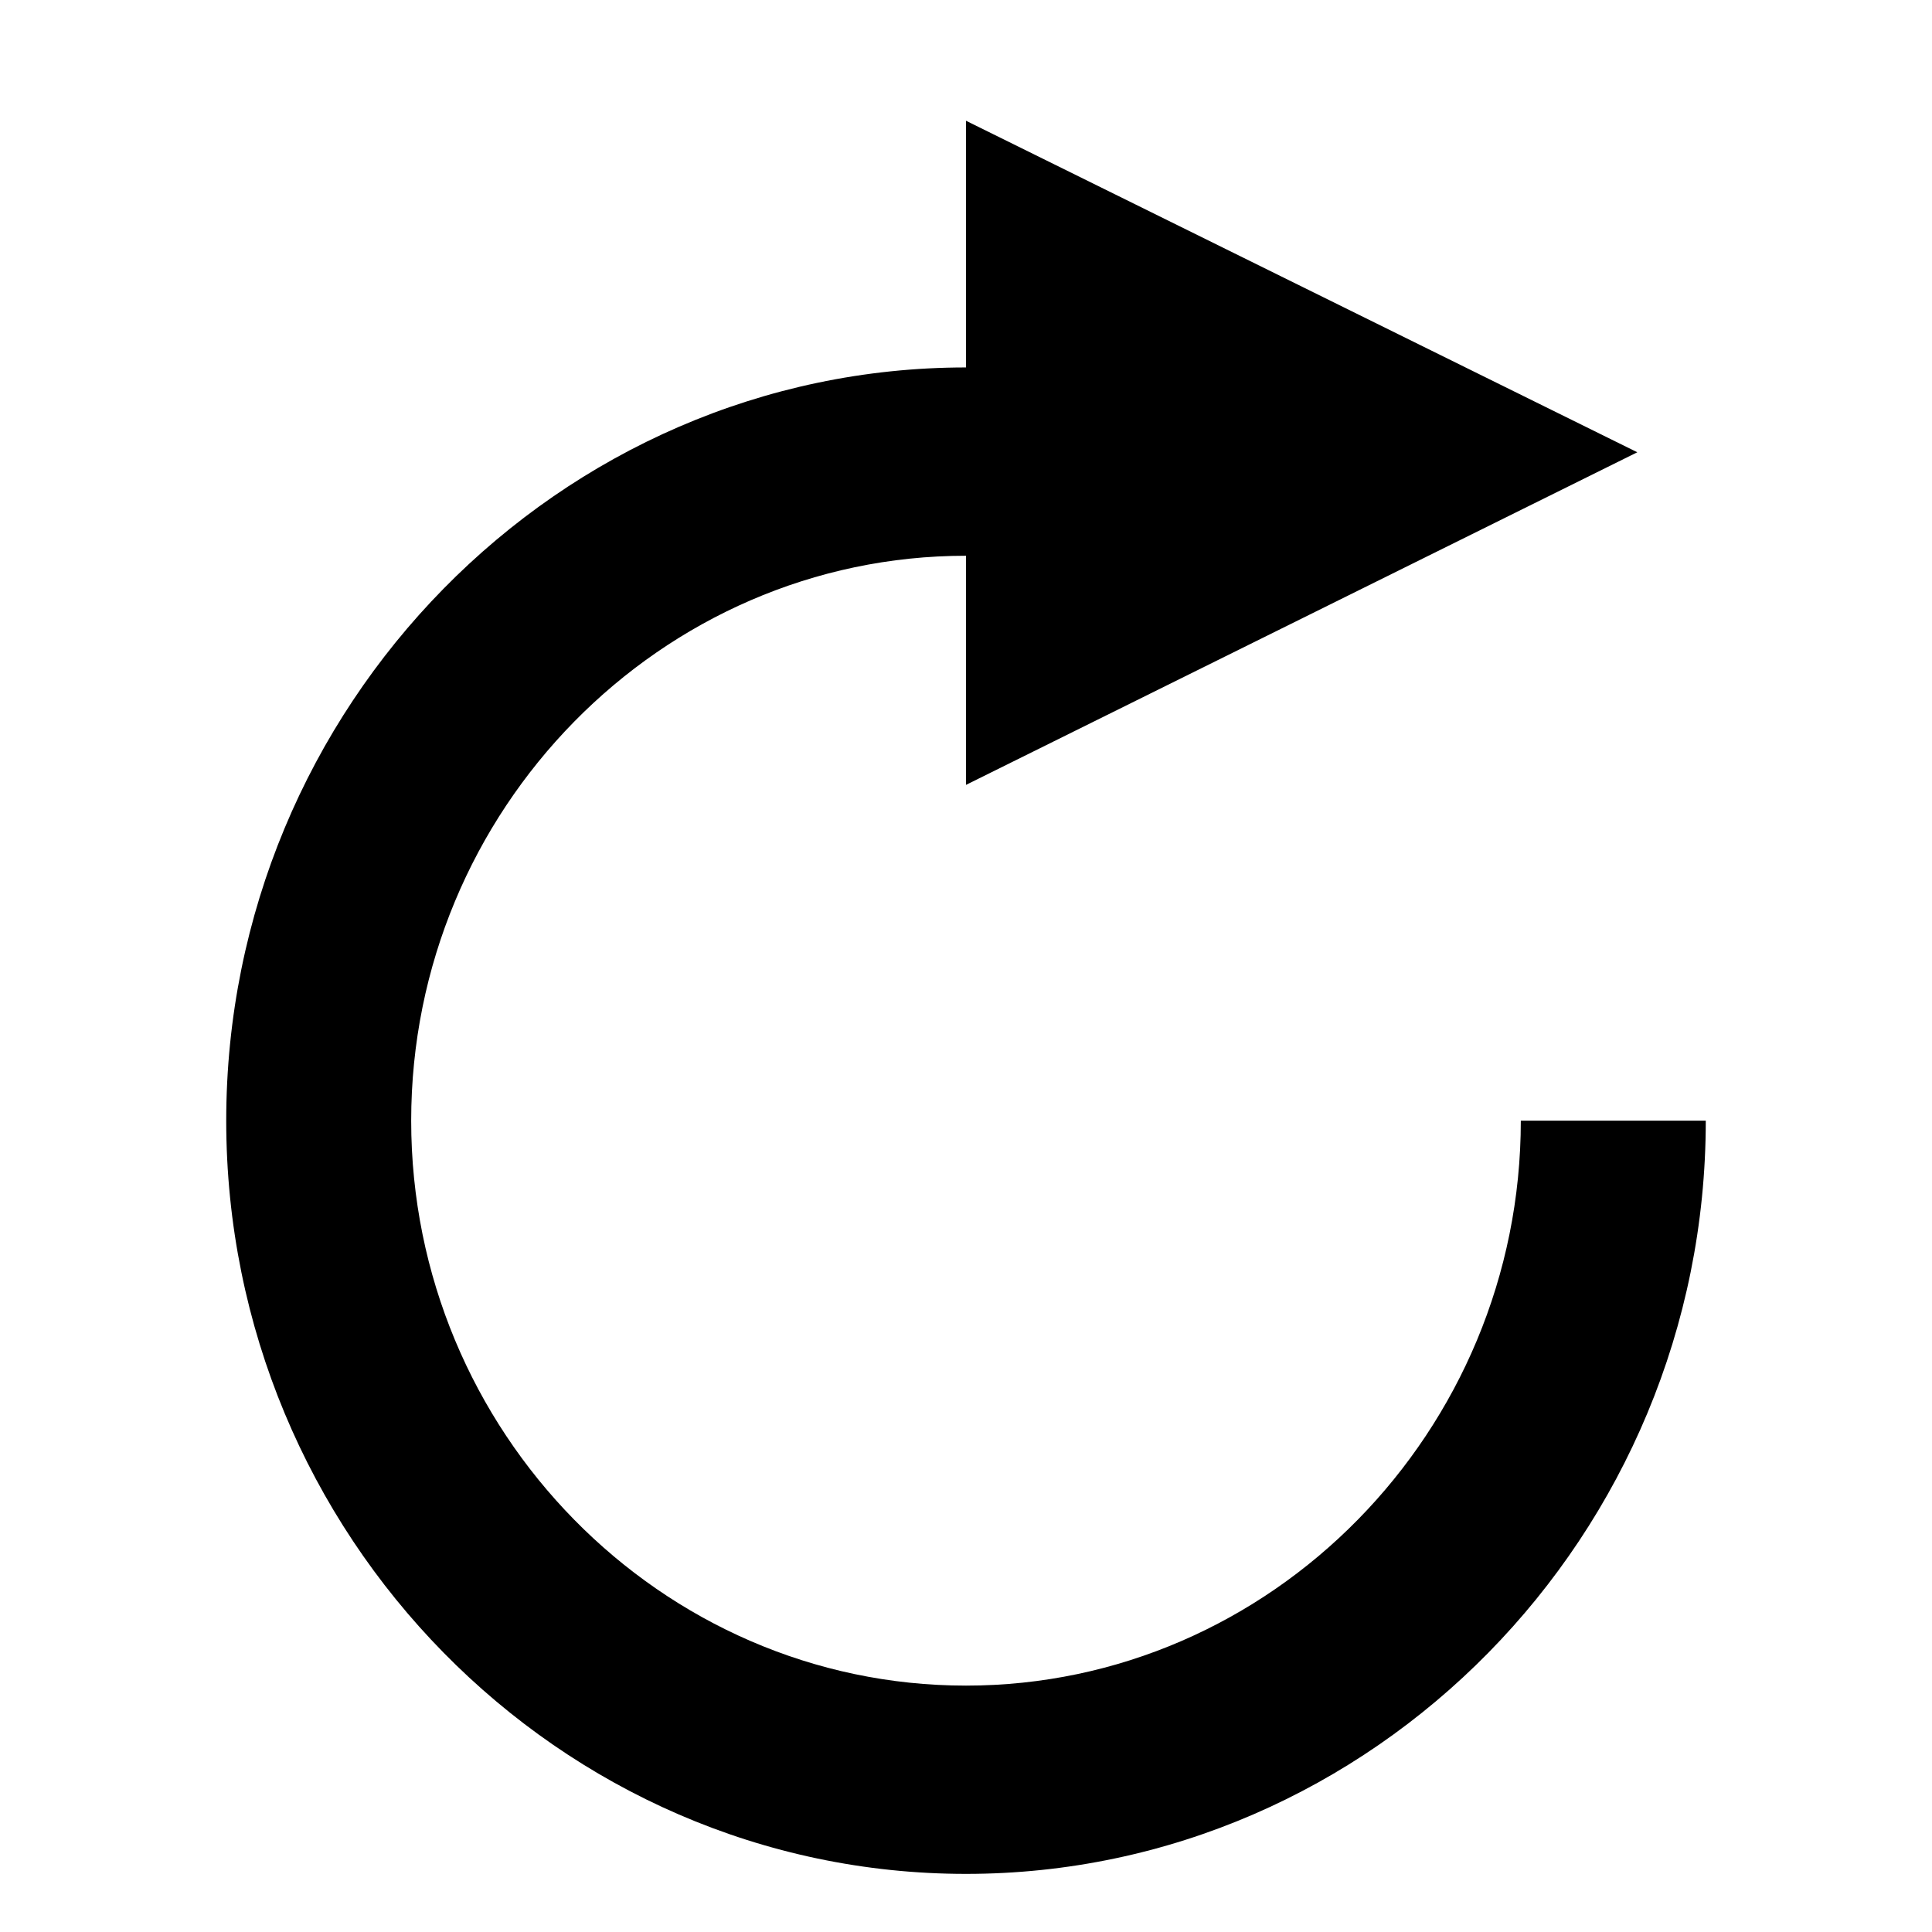
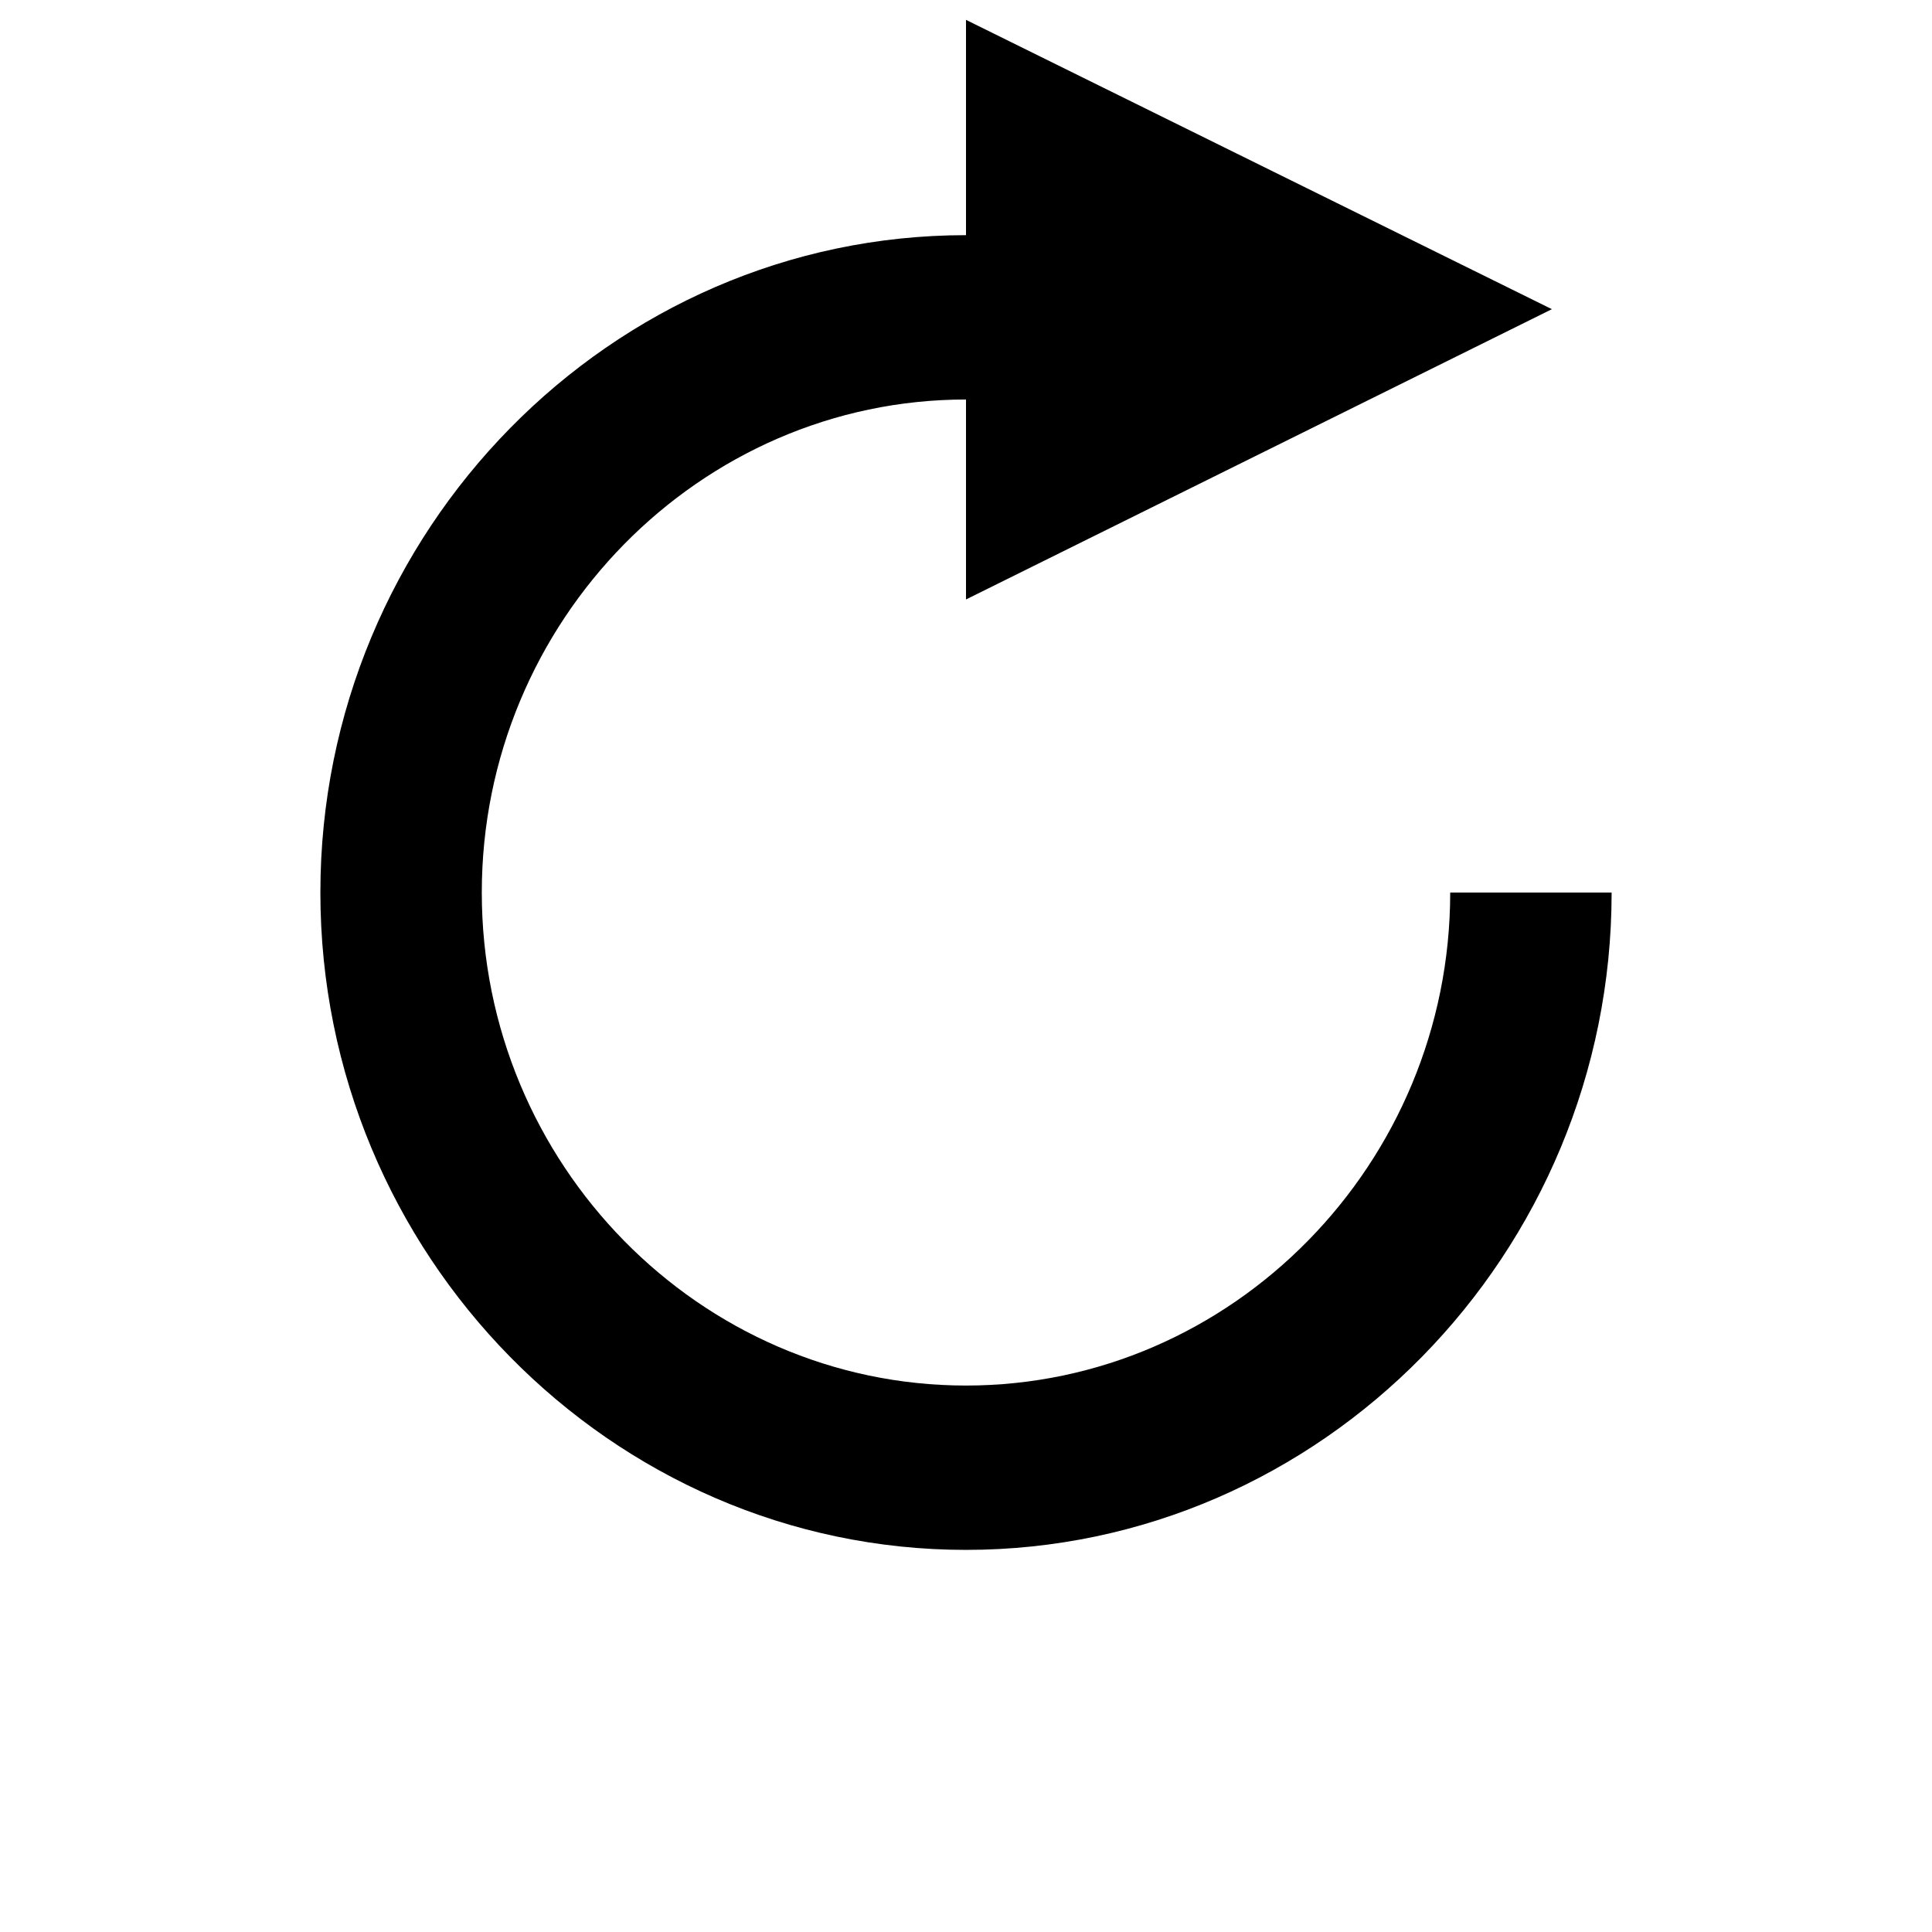
<svg xmlns="http://www.w3.org/2000/svg" xmlns:xlink="http://www.w3.org/1999/xlink" width="640" height="640">
  <defs>
-     <path d="M320 620.75c134.78 0 245.06-112.28 245.06-249.51h-61.27c0 102.92-82.7 187.14-183.79 187.14-101.09 0-183.79-84.22-183.79-187.14 0-102.93 82.7-187.14 183.79-187.14V260l222.38-110.18L320 40v81.72c-134.78 0-245.06 112.29-245.06 249.52 0 137.23 110.28 249.51 245.06 249.51z" id="a" />
+     <path d="M320 513.42c117.63 0 213.87-97.99 213.87-217.76H480.4c0 89.83-72.18 163.32-160.4 163.32s-160.4-73.49-160.4-163.32c0-89.82 72.18-163.32 160.4-163.32v66.24l194.08-96.16L320 6.58V77.9c-117.63 0-213.87 97.99-213.87 217.76S202.37 513.42 320 513.42z" id="a" />
  </defs>
  <use xlink:href="#a" />
-   <use xlink:href="#a" fill-opacity="0" stroke="#000" stroke-opacity="0" />
</svg>
